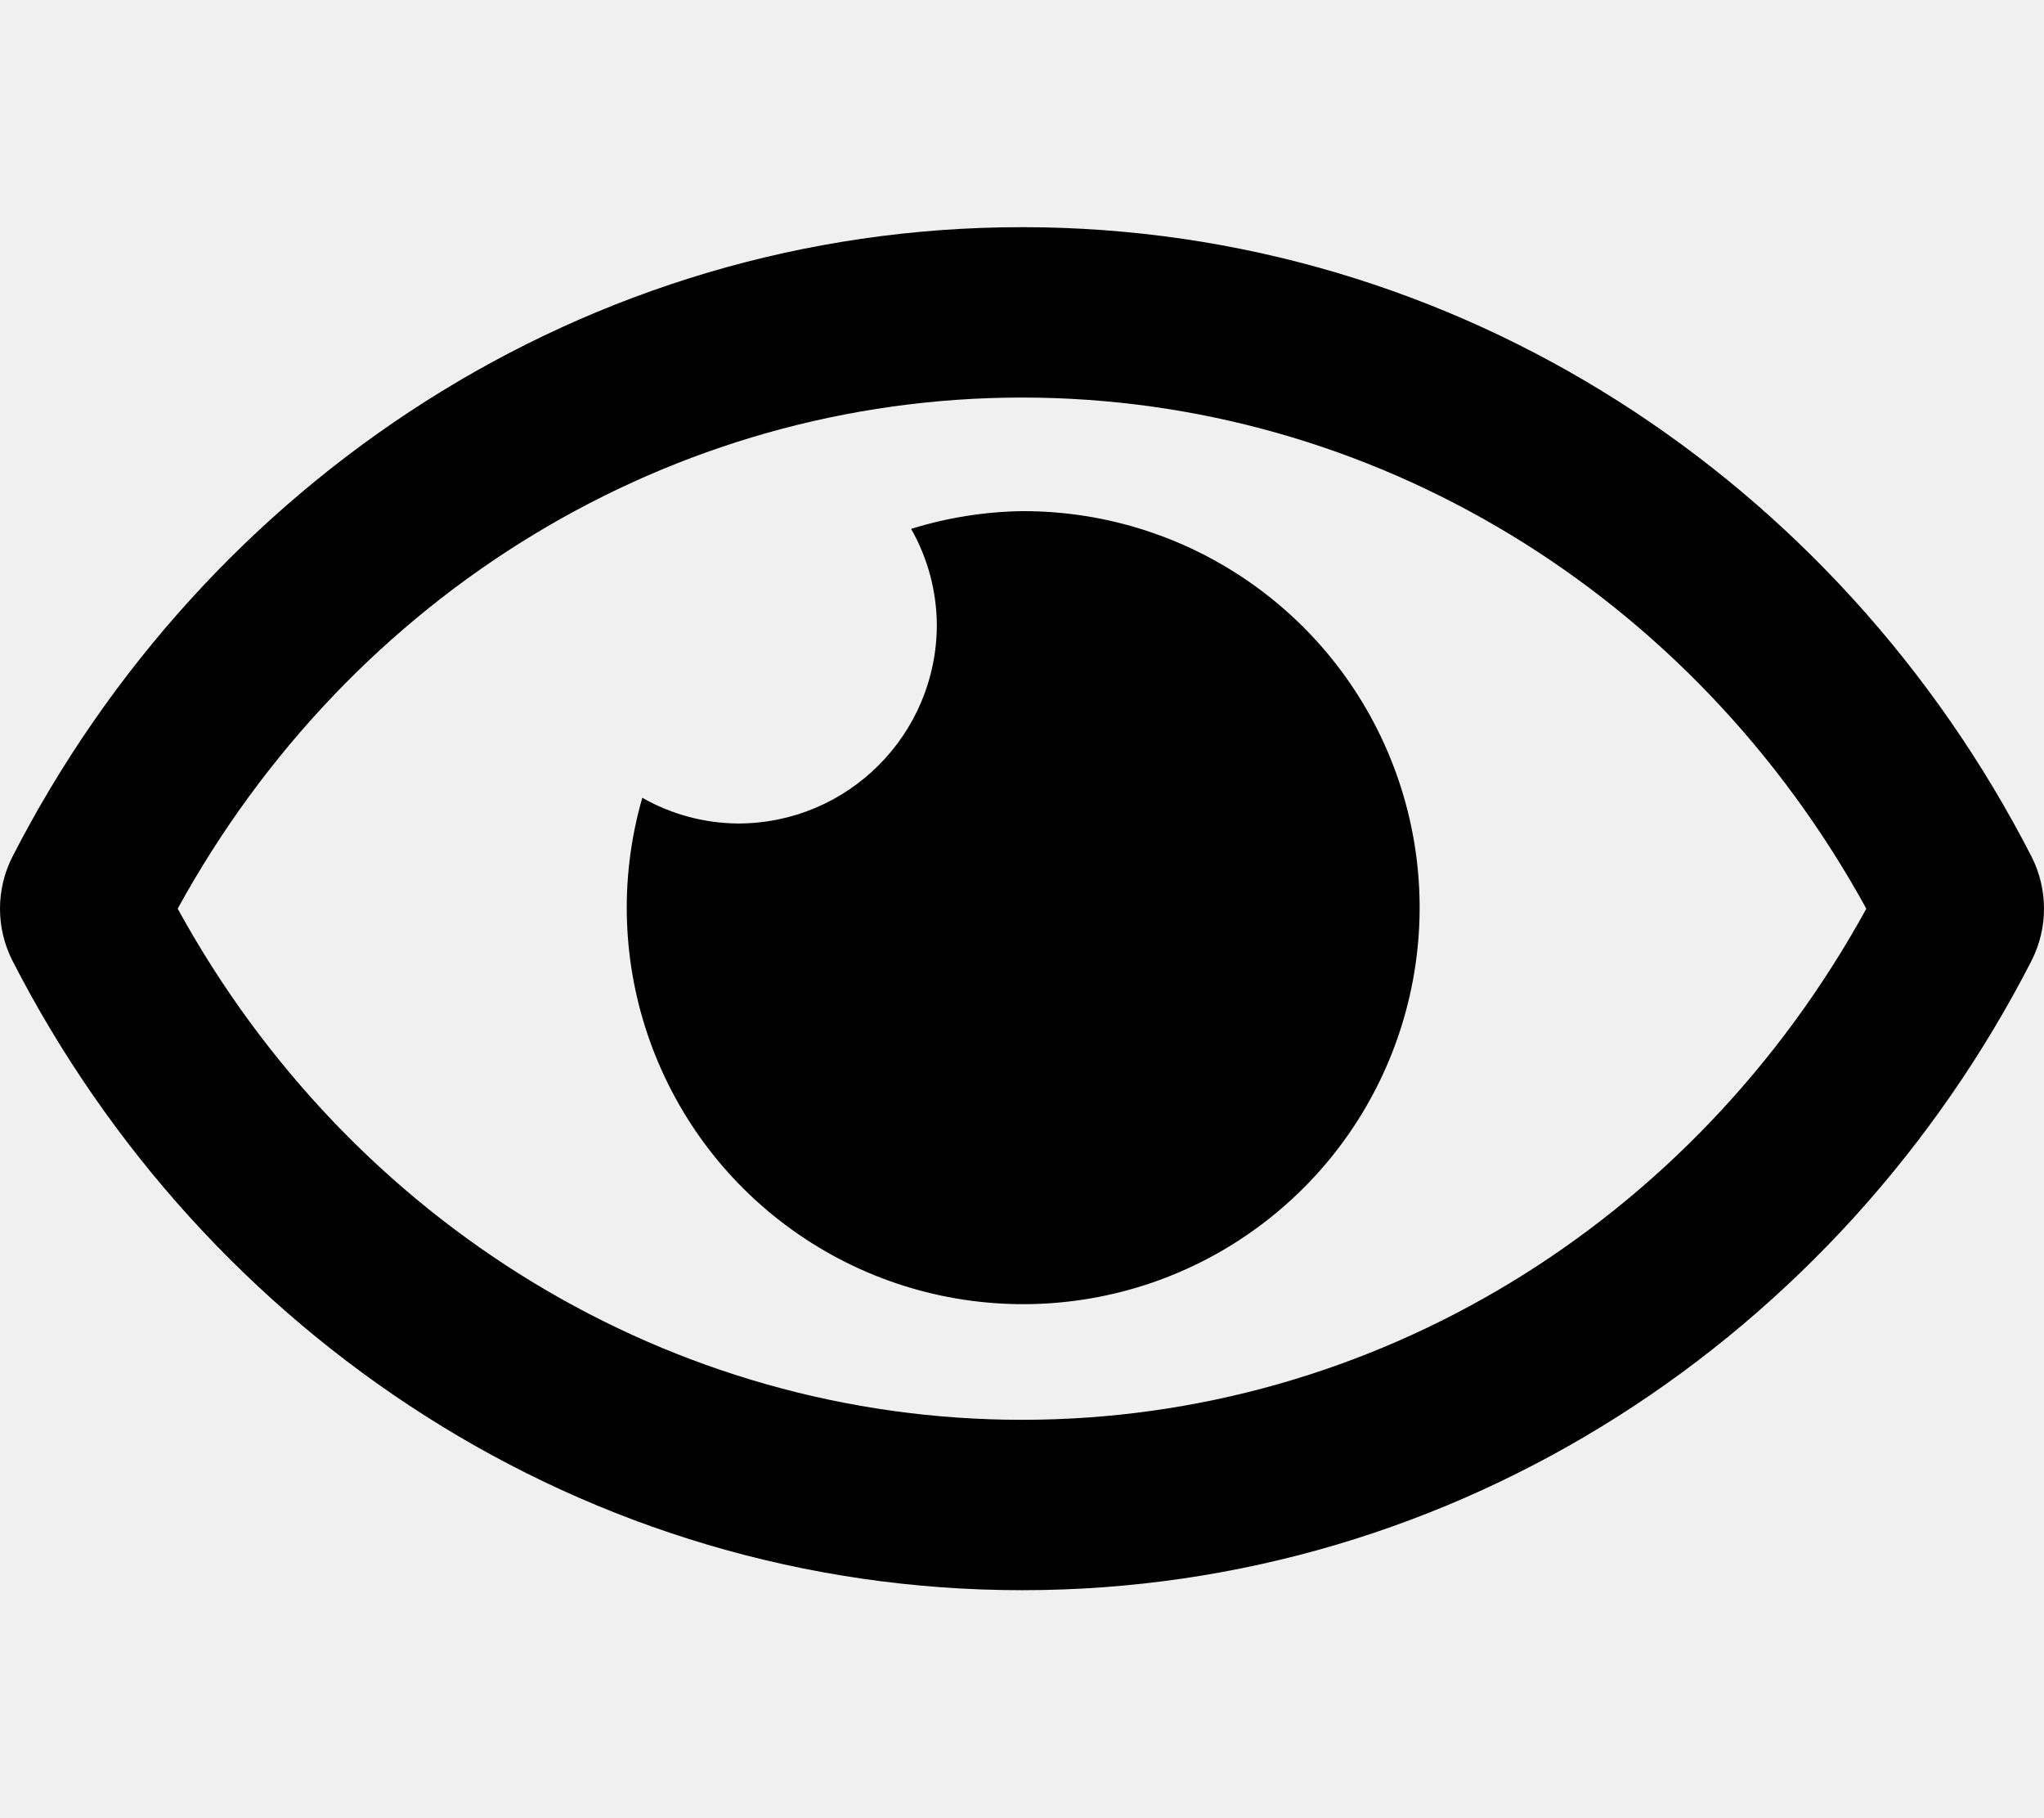
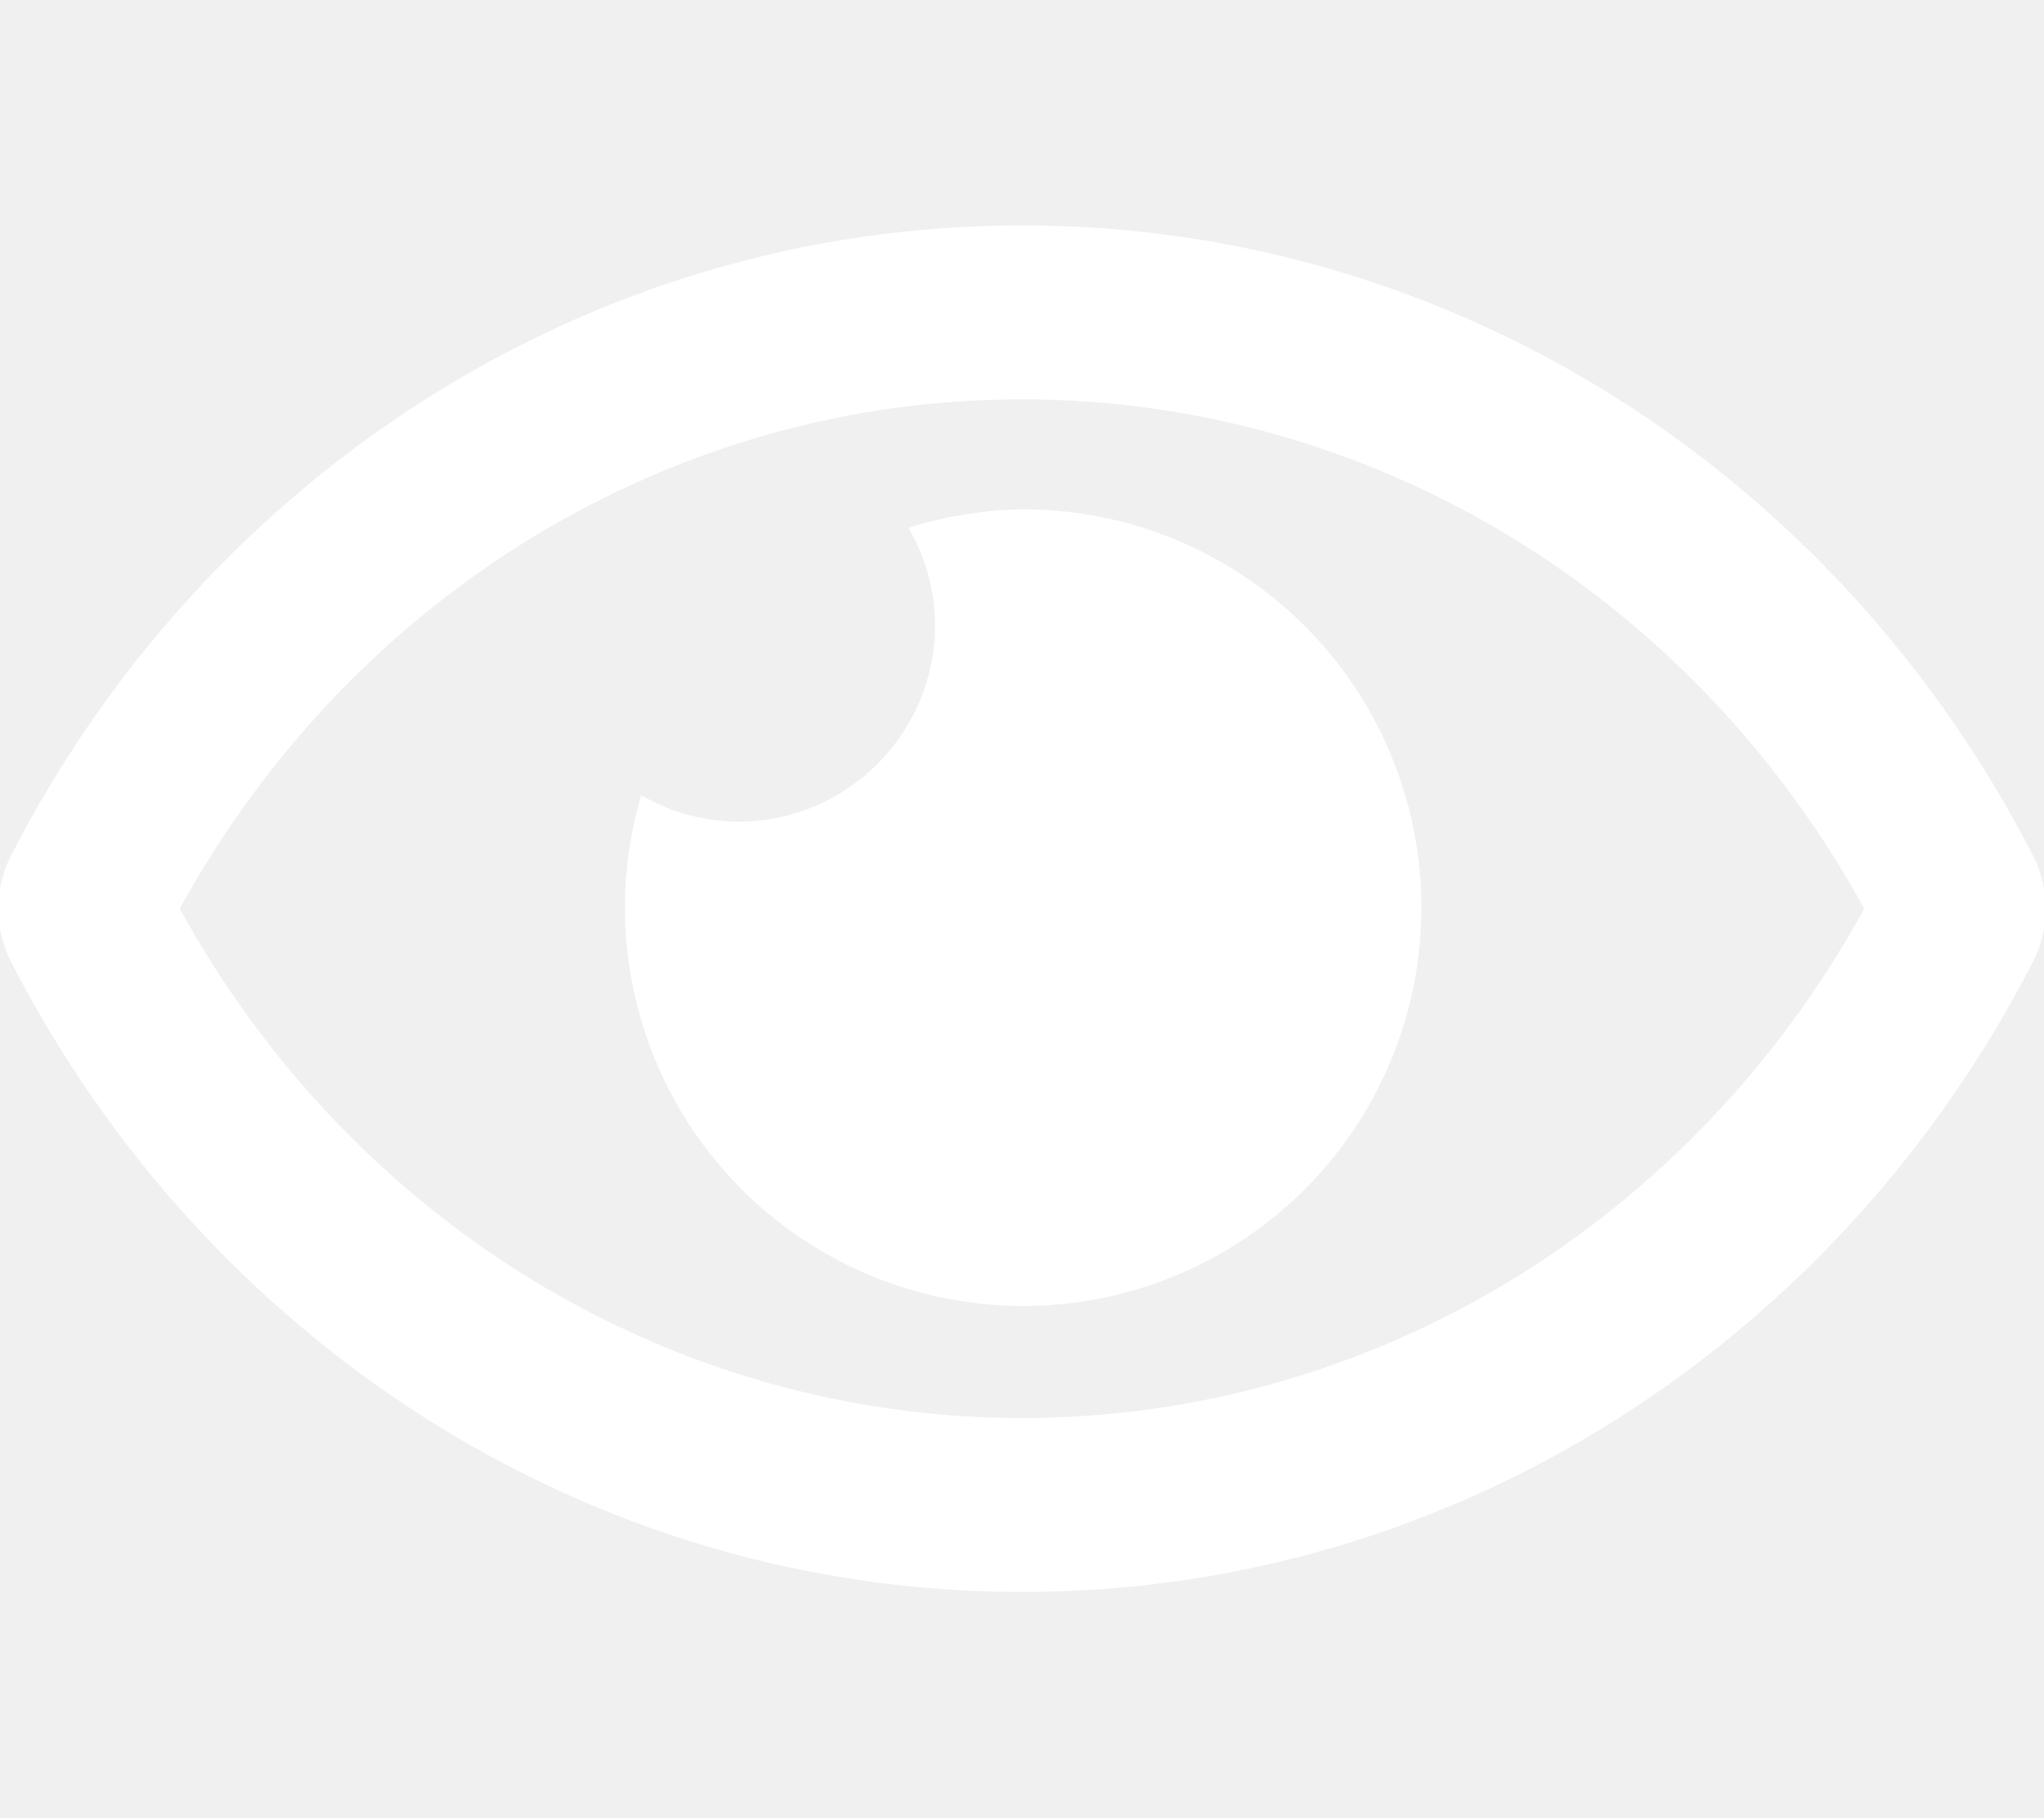
- <svg xmlns="http://www.w3.org/2000/svg" viewBox="0 0 576 512">
-   <path d="M288 144a110.94 110.94 0 0 0-31.24 5 55.4 55.4 0 0 1 7.24 27 56 56 0 0 1-56 56 55.4 55.4 0 0 1-27-7.24A111.71 111.71 0 1 0 288 144zm284.52 97.4C518.29 135.59 410.93 64 288 64S57.68 135.64 3.48 241.41a32.35 32.35 0 0 0 0 29.19C57.71 376.41 165.07 448 288 448s230.32-71.64 284.52-177.41a32.35 32.35 0 0 0 0-29.19zM288 400c-98.65 0-189.09-55-237.93-144C98.91 167 189.34 112 288 112s189.09 55 237.93 144C477.1 345 386.66 400 288 400z" />
+ <svg xmlns="http://www.w3.org/2000/svg" width="576" height="512" viewbox="0 0 576 512">
+   <path stroke="#ffffff" fill="#ffffff" d="M288 144a110.94 110.94 0 0 0-31.24 5 55.4 55.4 0 0 1 7.24 27 56 56 0 0 1-56 56 55.4 55.4 0 0 1-27-7.24A111.71 111.71 0 1 0 288 144zm284.52 97.4C518.29 135.59 410.93 64 288 64S57.68 135.64 3.48 241.41a32.35 32.35 0 0 0 0 29.19C57.71 376.41 165.07 448 288 448s230.32-71.64 284.52-177.41a32.35 32.35 0 0 0 0-29.19zM288 400c-98.65 0-189.09-55-237.93-144C98.91 167 189.34 112 288 112s189.09 55 237.93 144C477.1 345 386.66 400 288 400z" />
</svg>
